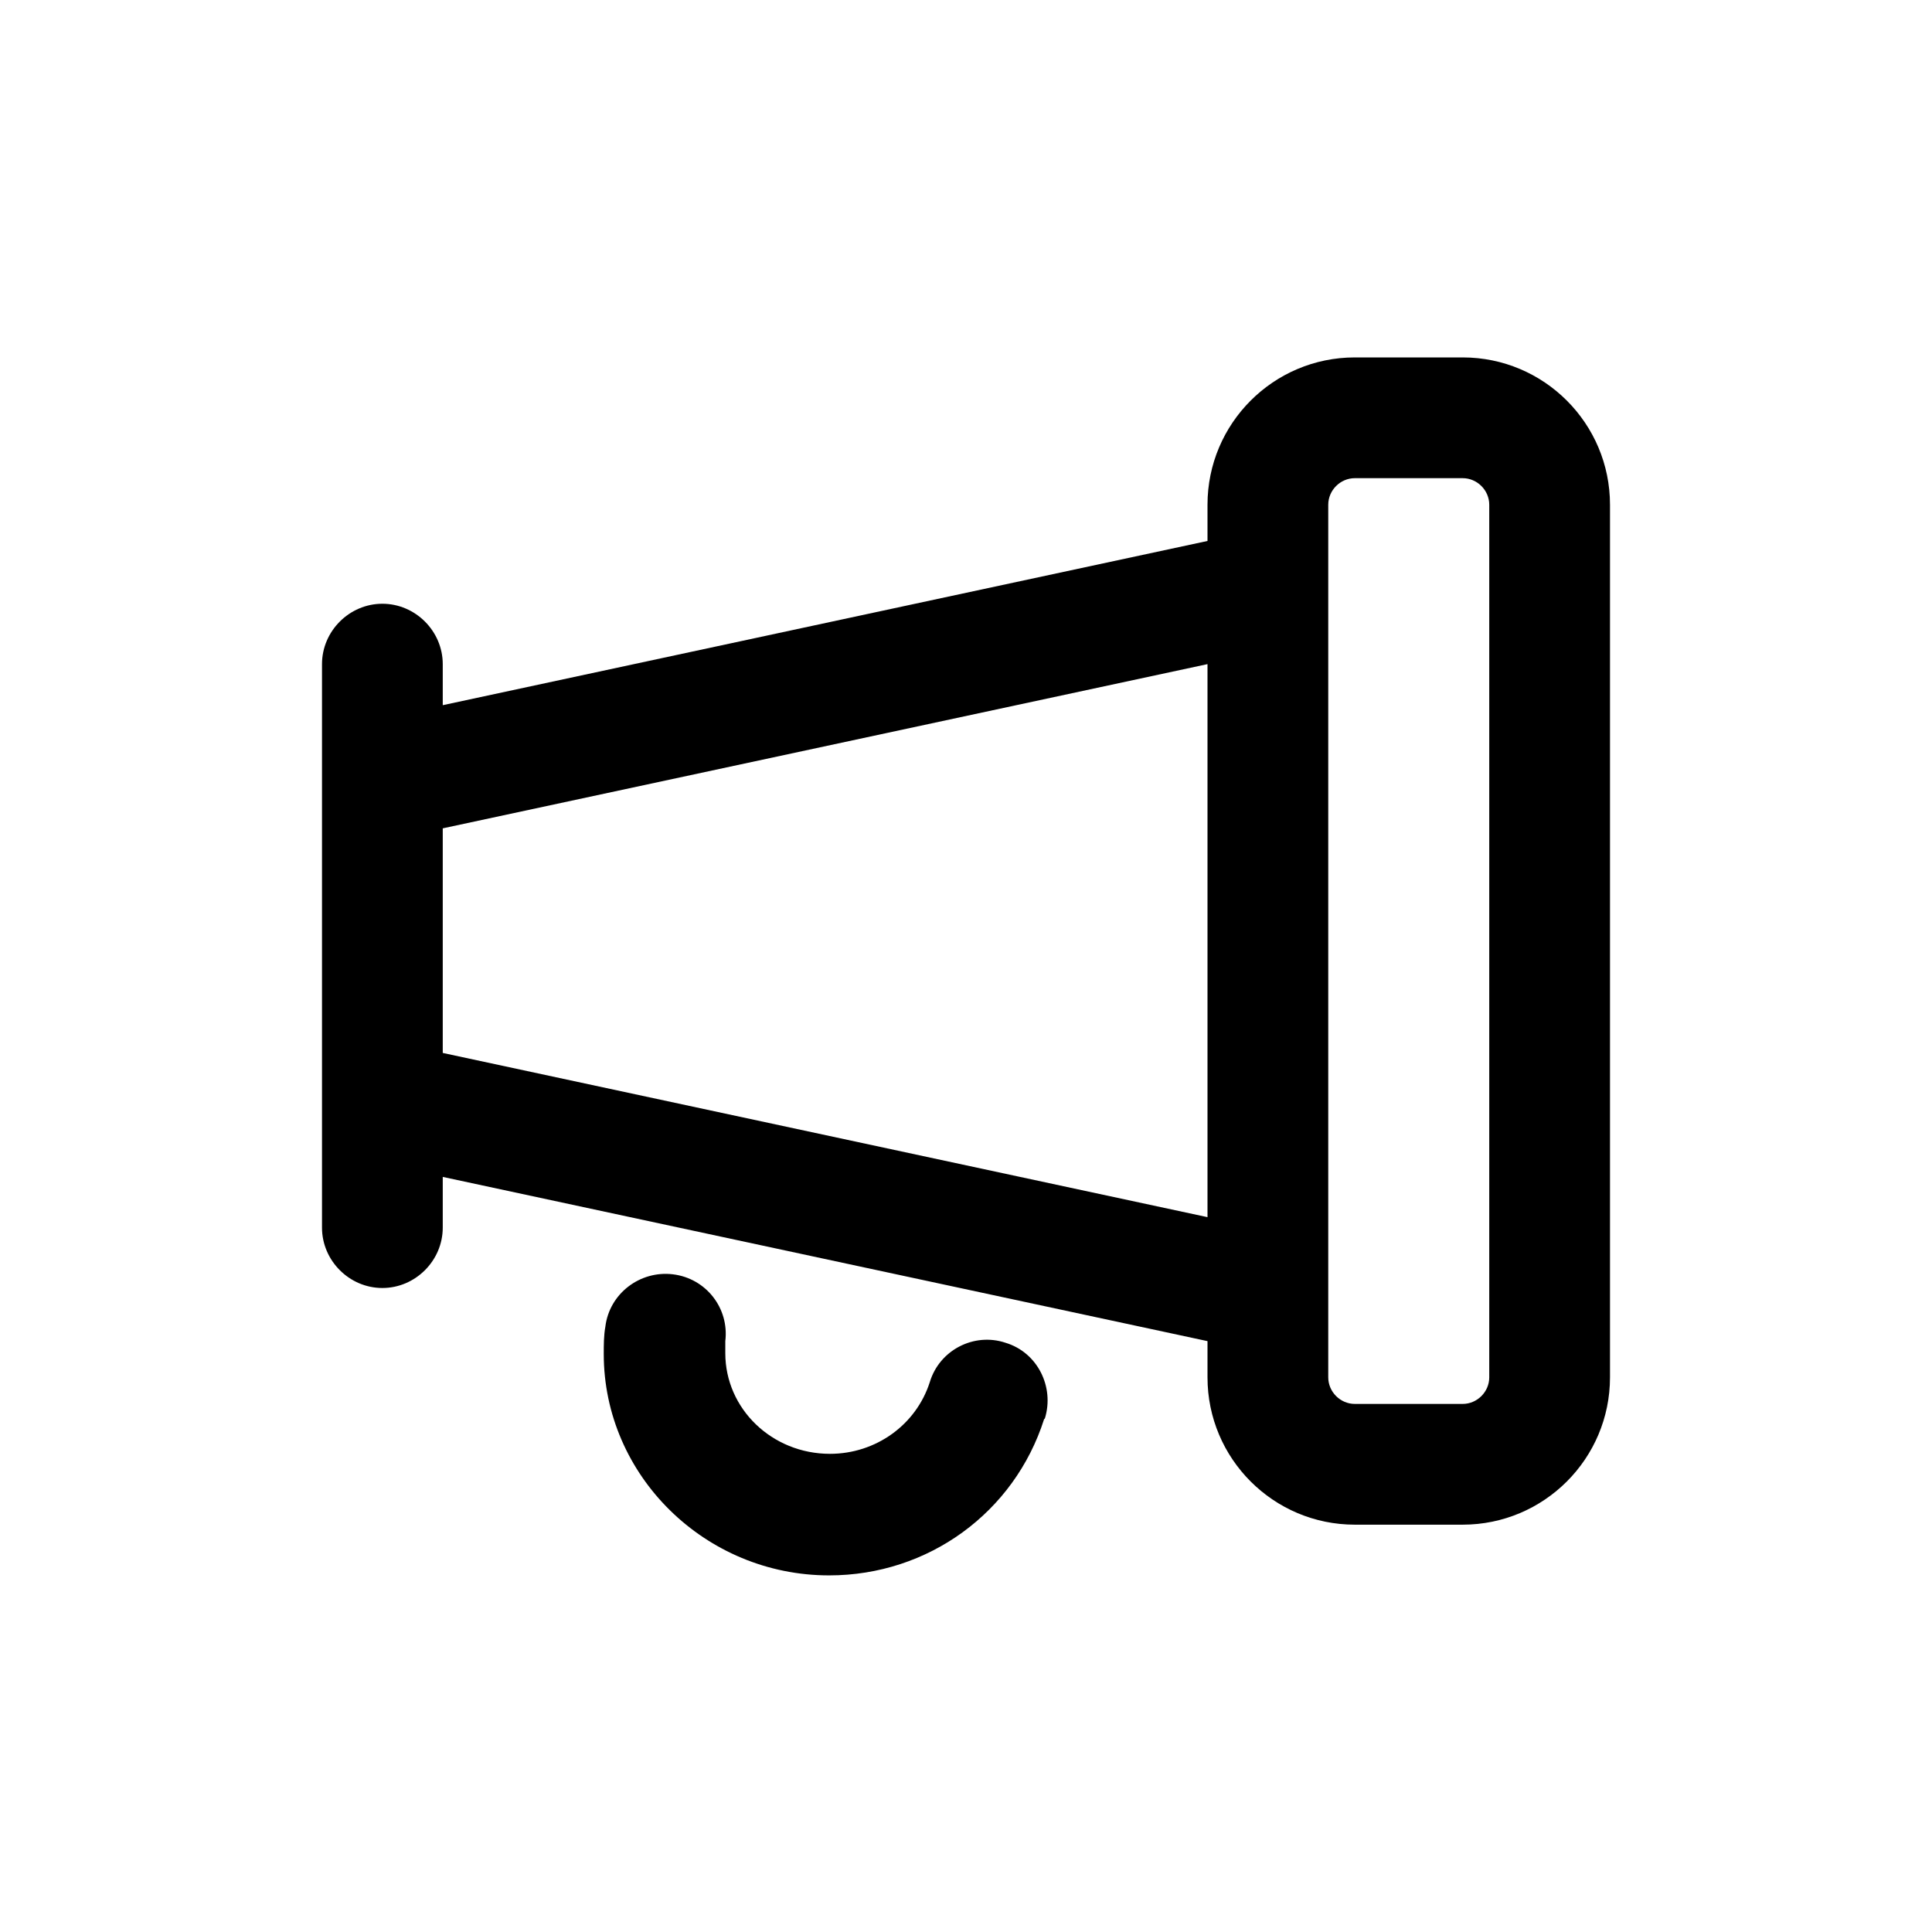
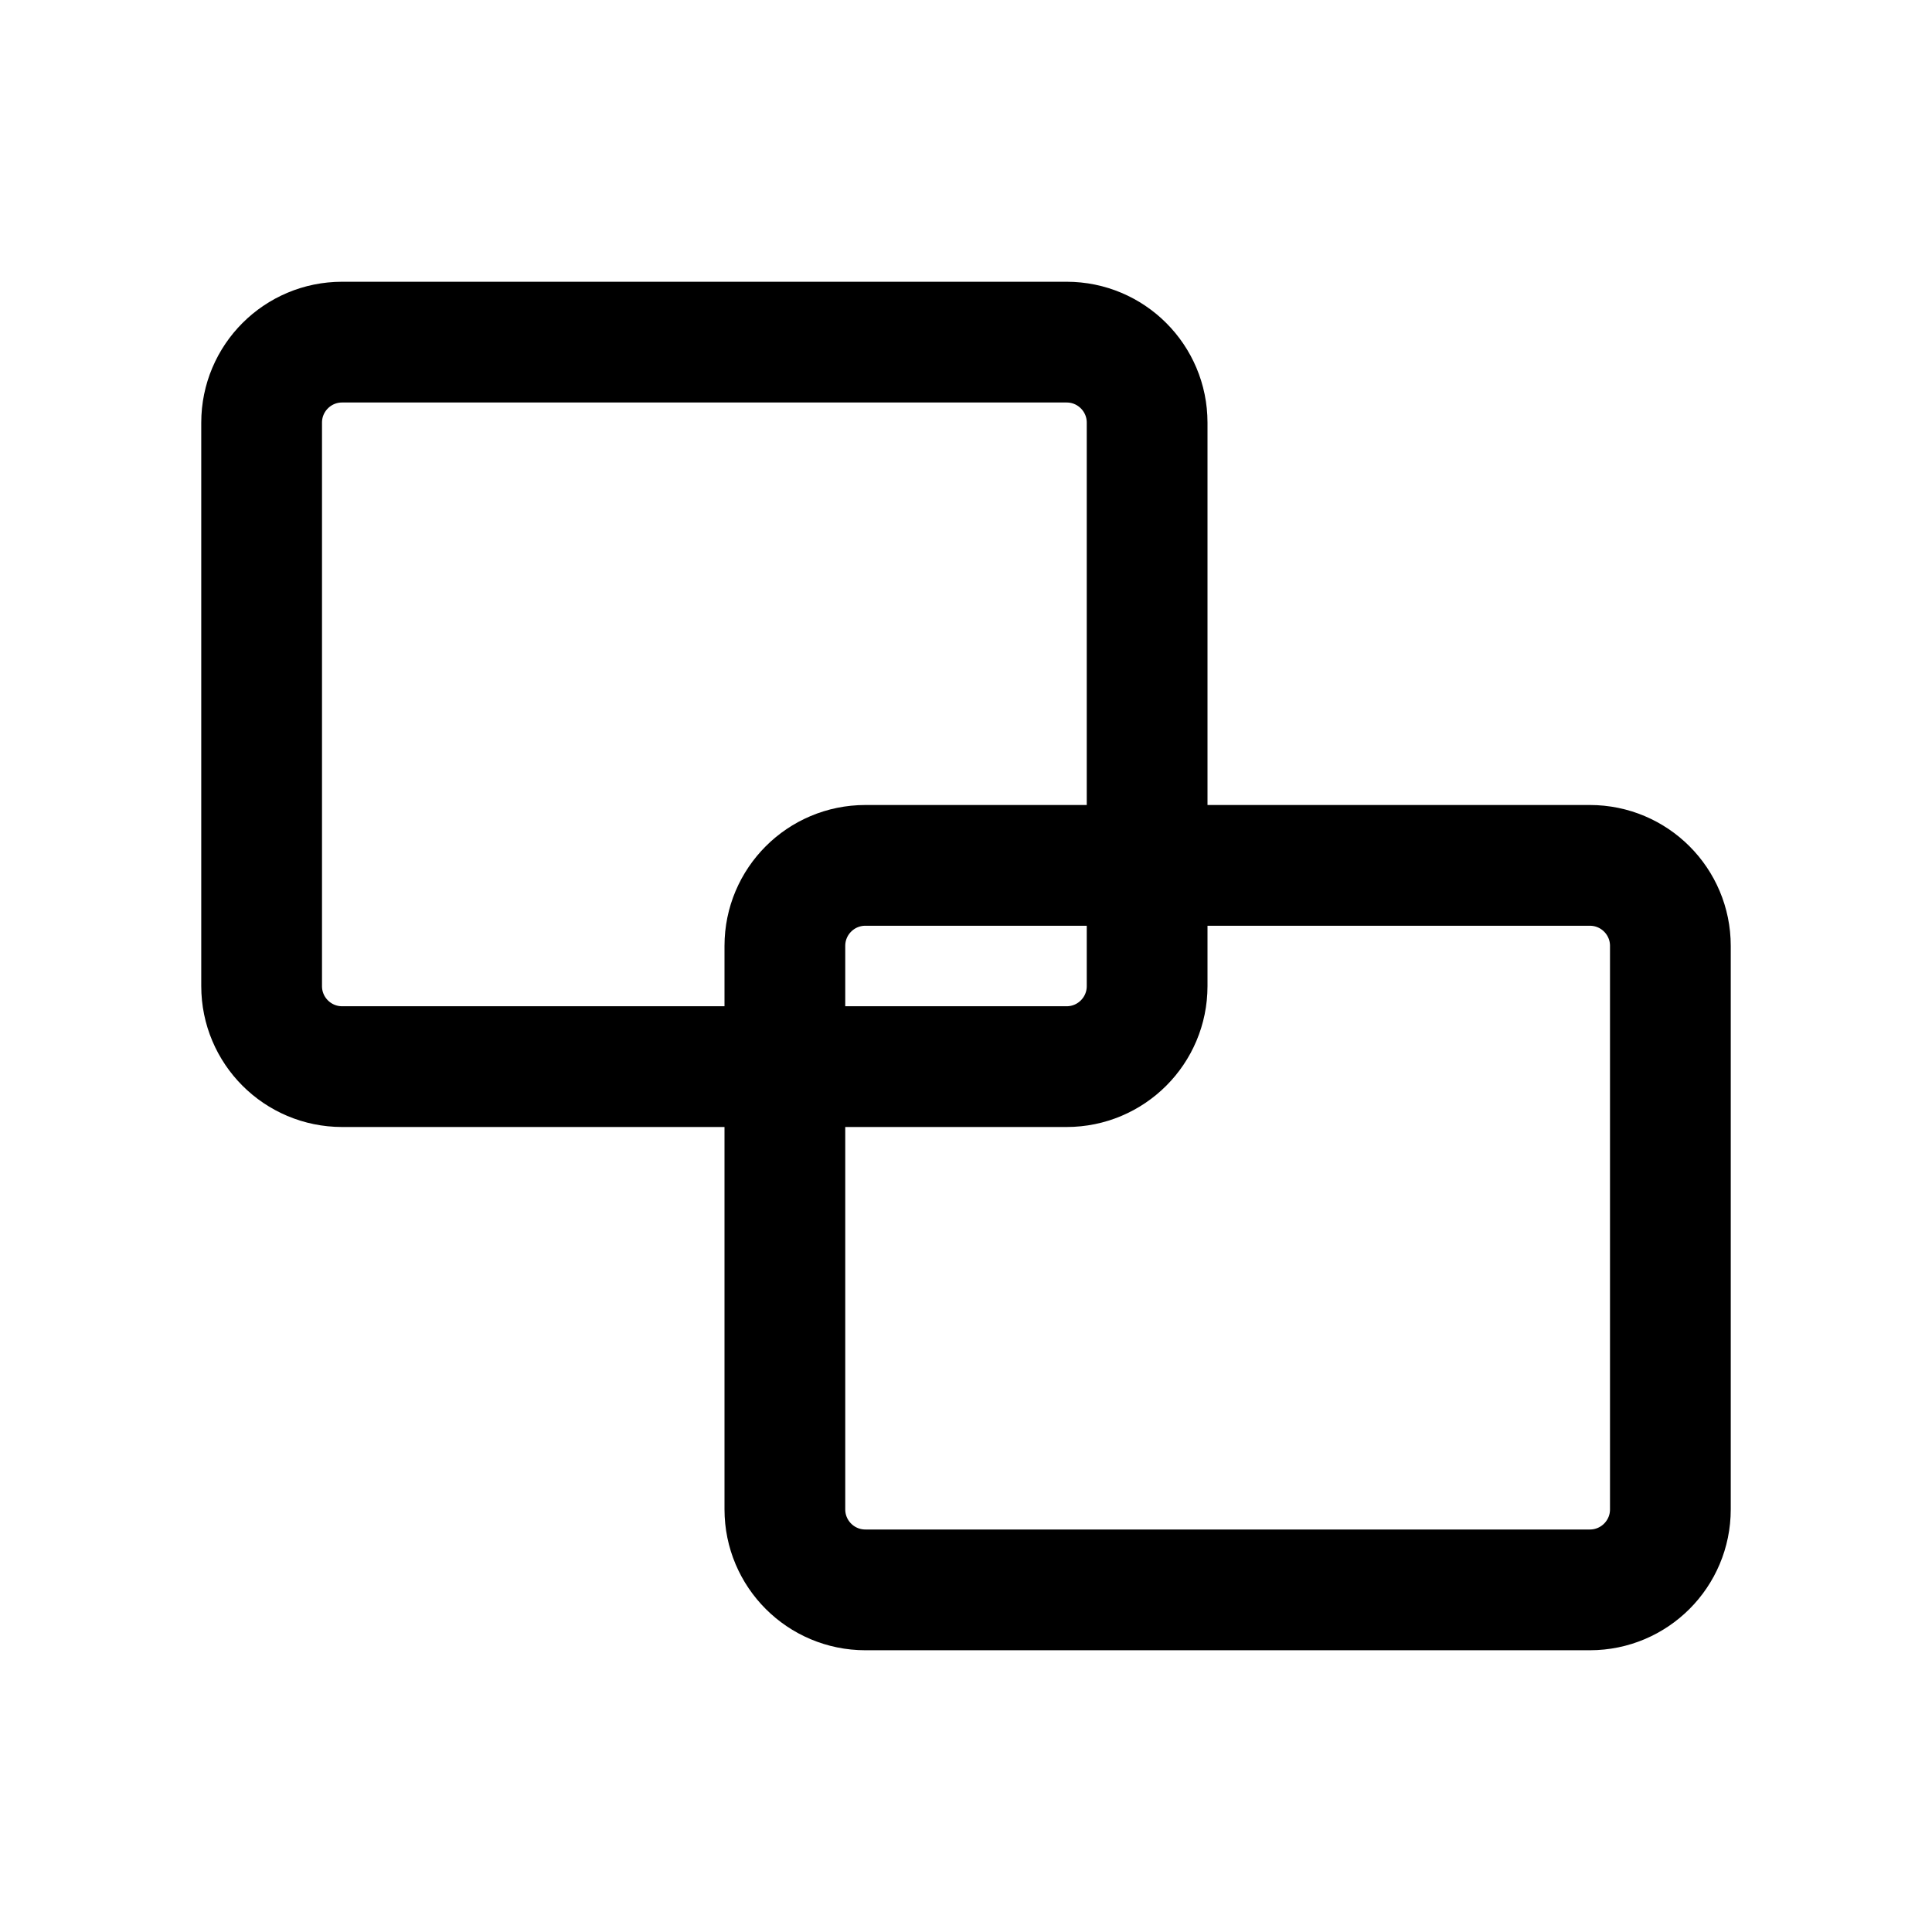
- <svg xmlns="http://www.w3.org/2000/svg" width="800px" height="800px" viewBox="0 0 24 24" fill="none">
-   <path d="M18.17 4.44H16.83C15.82 4.44 15 5.26 15 6.27V6.72L5.5 8.76V8.25C5.5 7.84 5.16 7.5 4.75 7.5C4.34 7.5 4 7.84 4 8.25V15.25C4 15.66 4.34 16 4.75 16C5.16 16 5.5 15.66 5.5 15.25V14.62L15 16.66V17.11C15 18.12 15.82 18.94 16.83 18.94H18.17C19.18 18.94 20 18.12 20 17.11V6.27C20 5.26 19.18 4.44 18.17 4.44ZM5.5 13.08V10.29L15 8.25V15.12L5.5 13.08ZM18.5 17.11C18.5 17.29 18.35 17.44 18.17 17.44H16.83C16.65 17.44 16.5 17.29 16.5 17.11V6.27C16.5 6.09 16.65 5.94 16.83 5.94H18.17C18.35 5.94 18.5 6.09 18.5 6.27V17.11ZM12.97 17.63C12.6 18.79 11.53 19.57 10.3 19.57C8.76 19.57 7.5 18.33 7.5 16.82C7.5 16.71 7.5 16.59 7.52 16.48C7.57 16.07 7.95 15.78 8.36 15.83C8.77 15.88 9.06 16.25 9.01 16.66C9.01 16.71 9.01 16.76 9.01 16.81C9.01 17.5 9.59 18.06 10.31 18.06C10.88 18.06 11.38 17.7 11.55 17.17C11.67 16.77 12.1 16.55 12.49 16.68C12.89 16.8 13.1 17.23 12.98 17.62L12.97 17.63Z" fill="#000000" />
+ <svg xmlns="http://www.w3.org/2000/svg" viewBox="0 0 24 24" stroke="currentColor" stroke-width="1.5" stroke-linecap="round" stroke-linejoin="round" fill="none" aria-hidden="true">
+   <rect x="3.25" y="4.25" width="11" height="9" rx="1" />
+   <rect x="9.75" y="10.75" width="11" height="9" rx="1" />
</svg>
